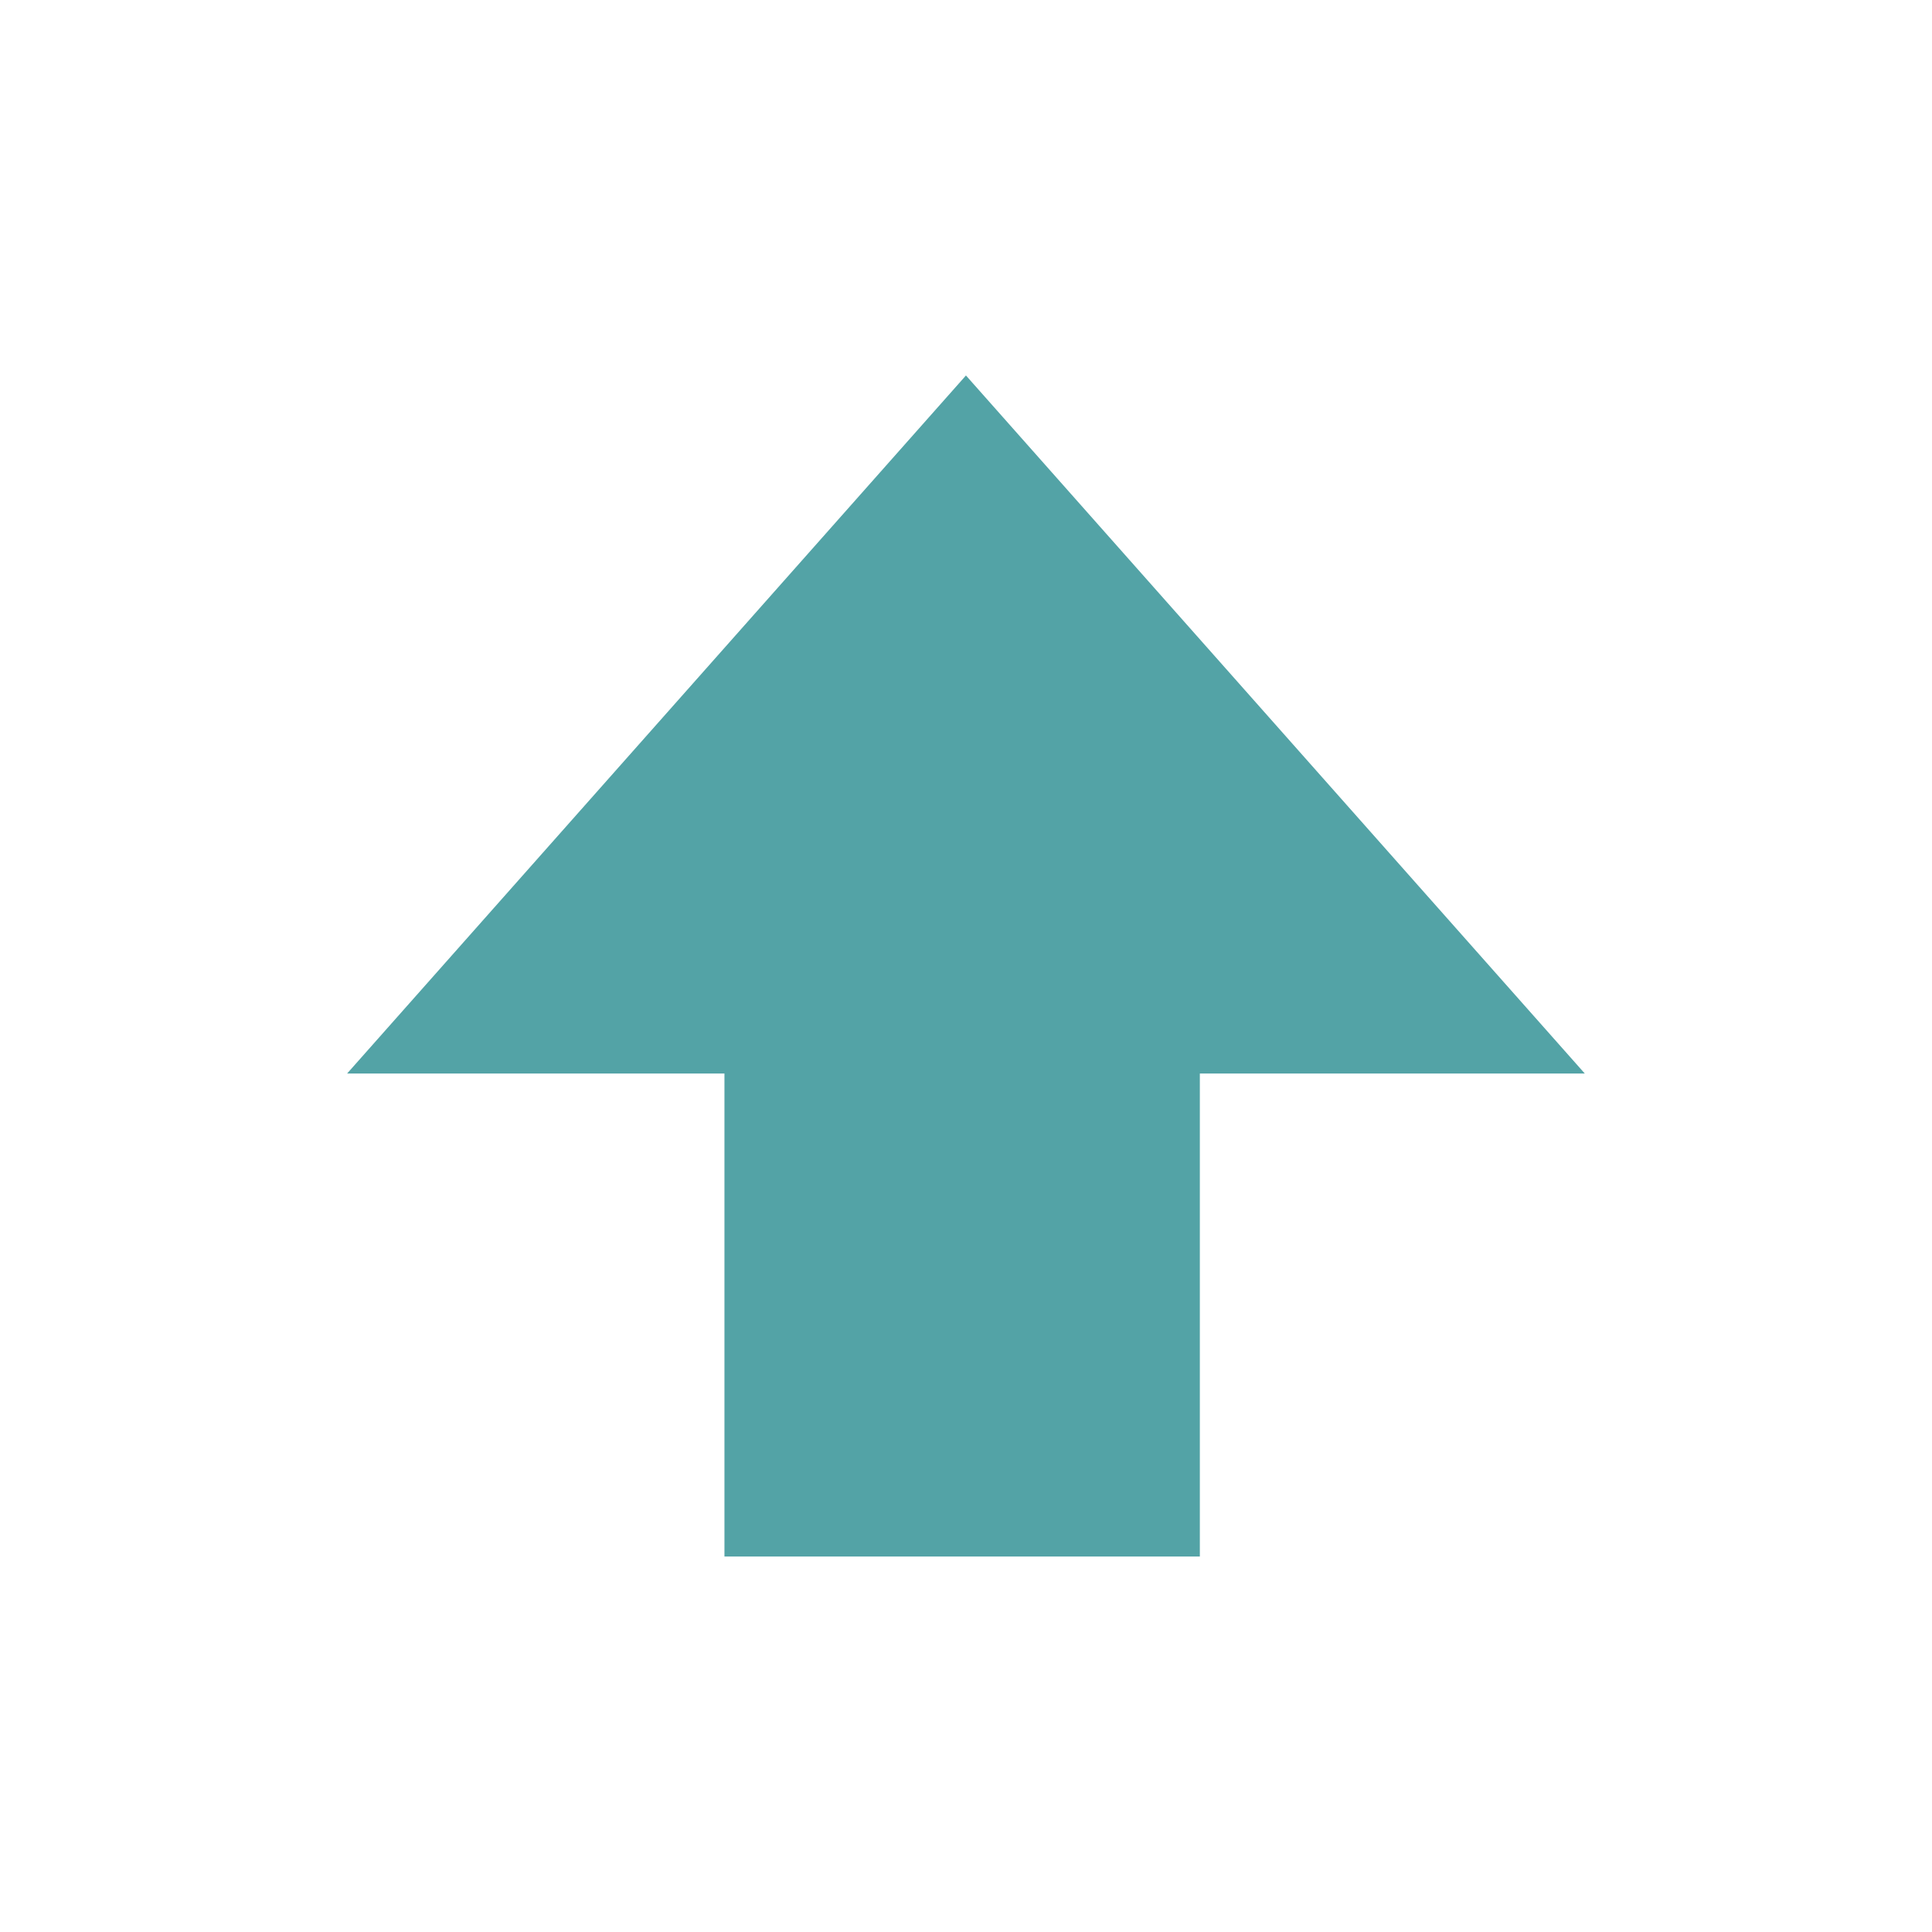
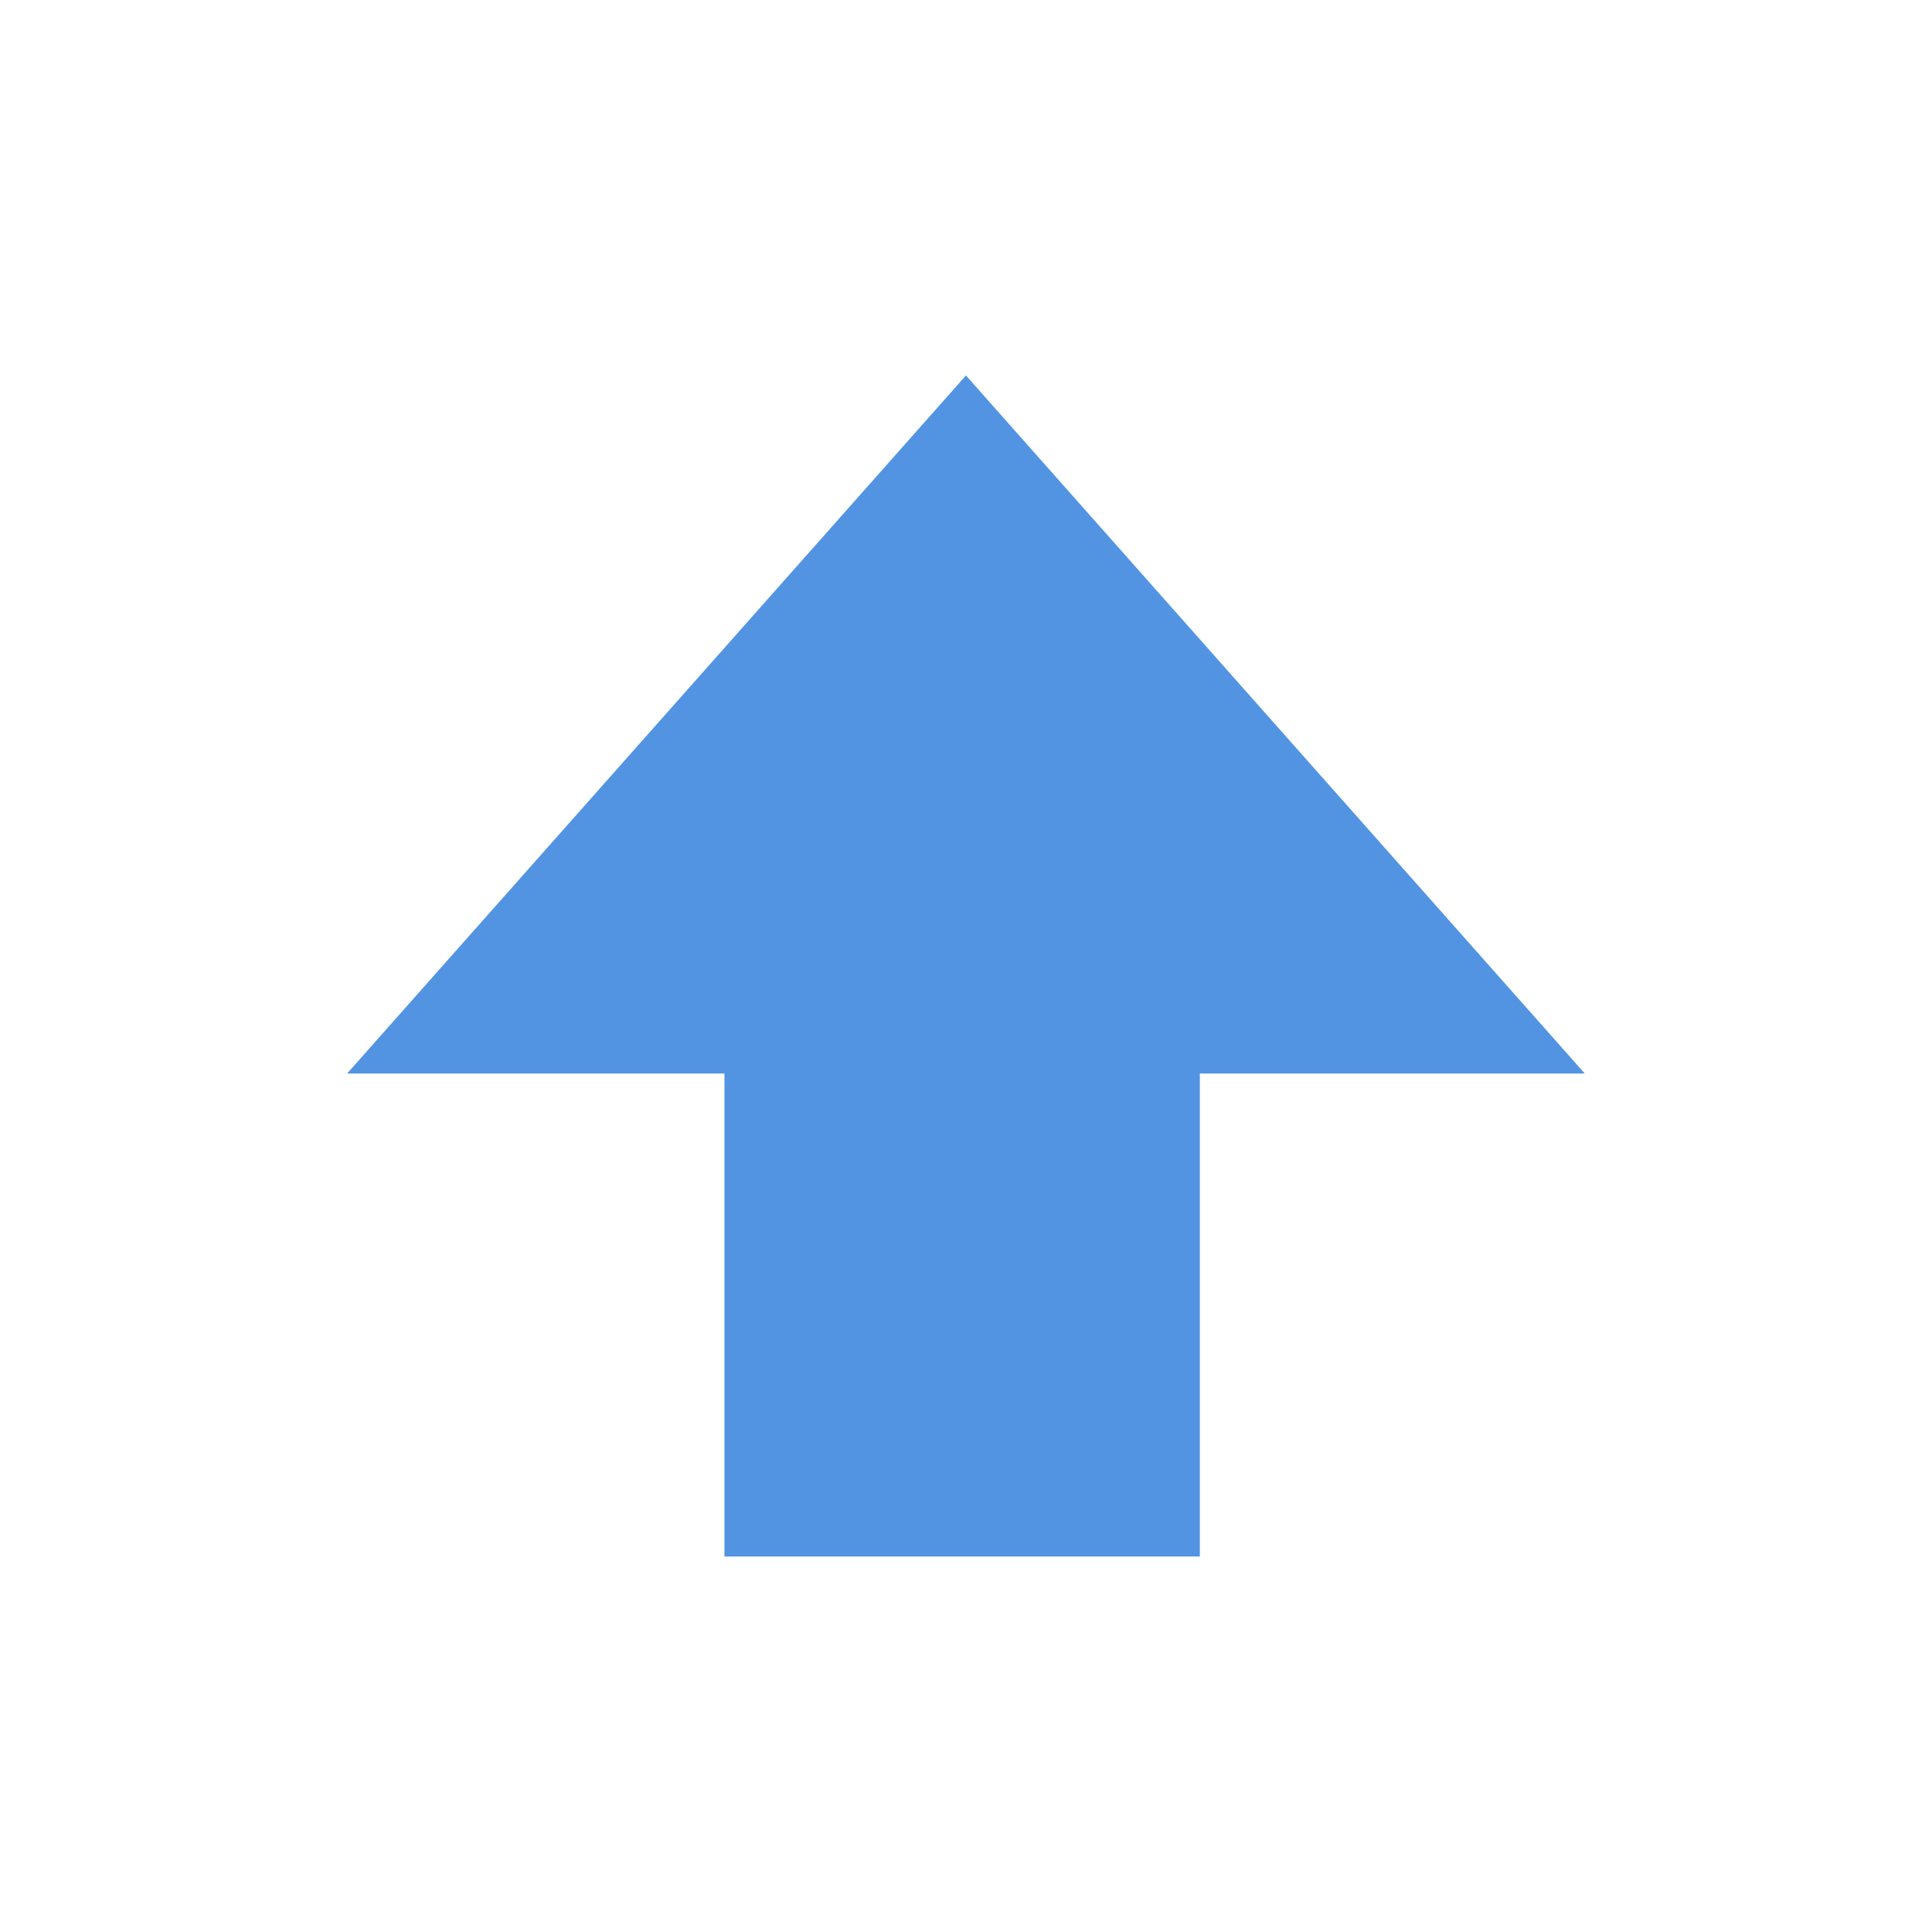
<svg xmlns="http://www.w3.org/2000/svg" xmlns:ns1="http://www.openswatchbook.org/uri/2009/osb" width="32" viewBox="0 0 32 32" version="1.1" id="svg7384" height="32">
  <defs id="defs7386">
    <linearGradient ns1:paint="solid" id="linearGradient19282" gradientTransform="matrix(-2.736579,0.2820293,-0.1890831,-0.9998832,239.5401,-879.4556)">
      <stop style="stop-color:#666666;stop-opacity:1;" offset="0" id="stop19284" />
    </linearGradient>
  </defs>
  <g transform="matrix(2,0,0,2,-282.0008,-1614.219)" style="display:inline;fill:#006098;fill-opacity:1" id="layer12">
-     <path id="path16548" d="m 147,820 v -4 h -3.125 l 5.125,-5.781 5.125,5.781 h -3.188 v 4 z" style="color:#000000;display:inline;overflow:visible;visibility:visible;fill:#53A3A6;fill-opacity:1;stroke:none;stroke-width:2;marker:none;enable-background:new" />
+     <path id="path16548" d="m 147,820 v -4 h -3.125 l 5.125,-5.781 5.125,5.781 h -3.188 v 4 z" style="color:#000000;display:inline;overflow:visible;visibility:visible;fill:#5294e2;fill-opacity:1;stroke:none;stroke-width:2;marker:none;enable-background:new" />
  </g>
</svg>
